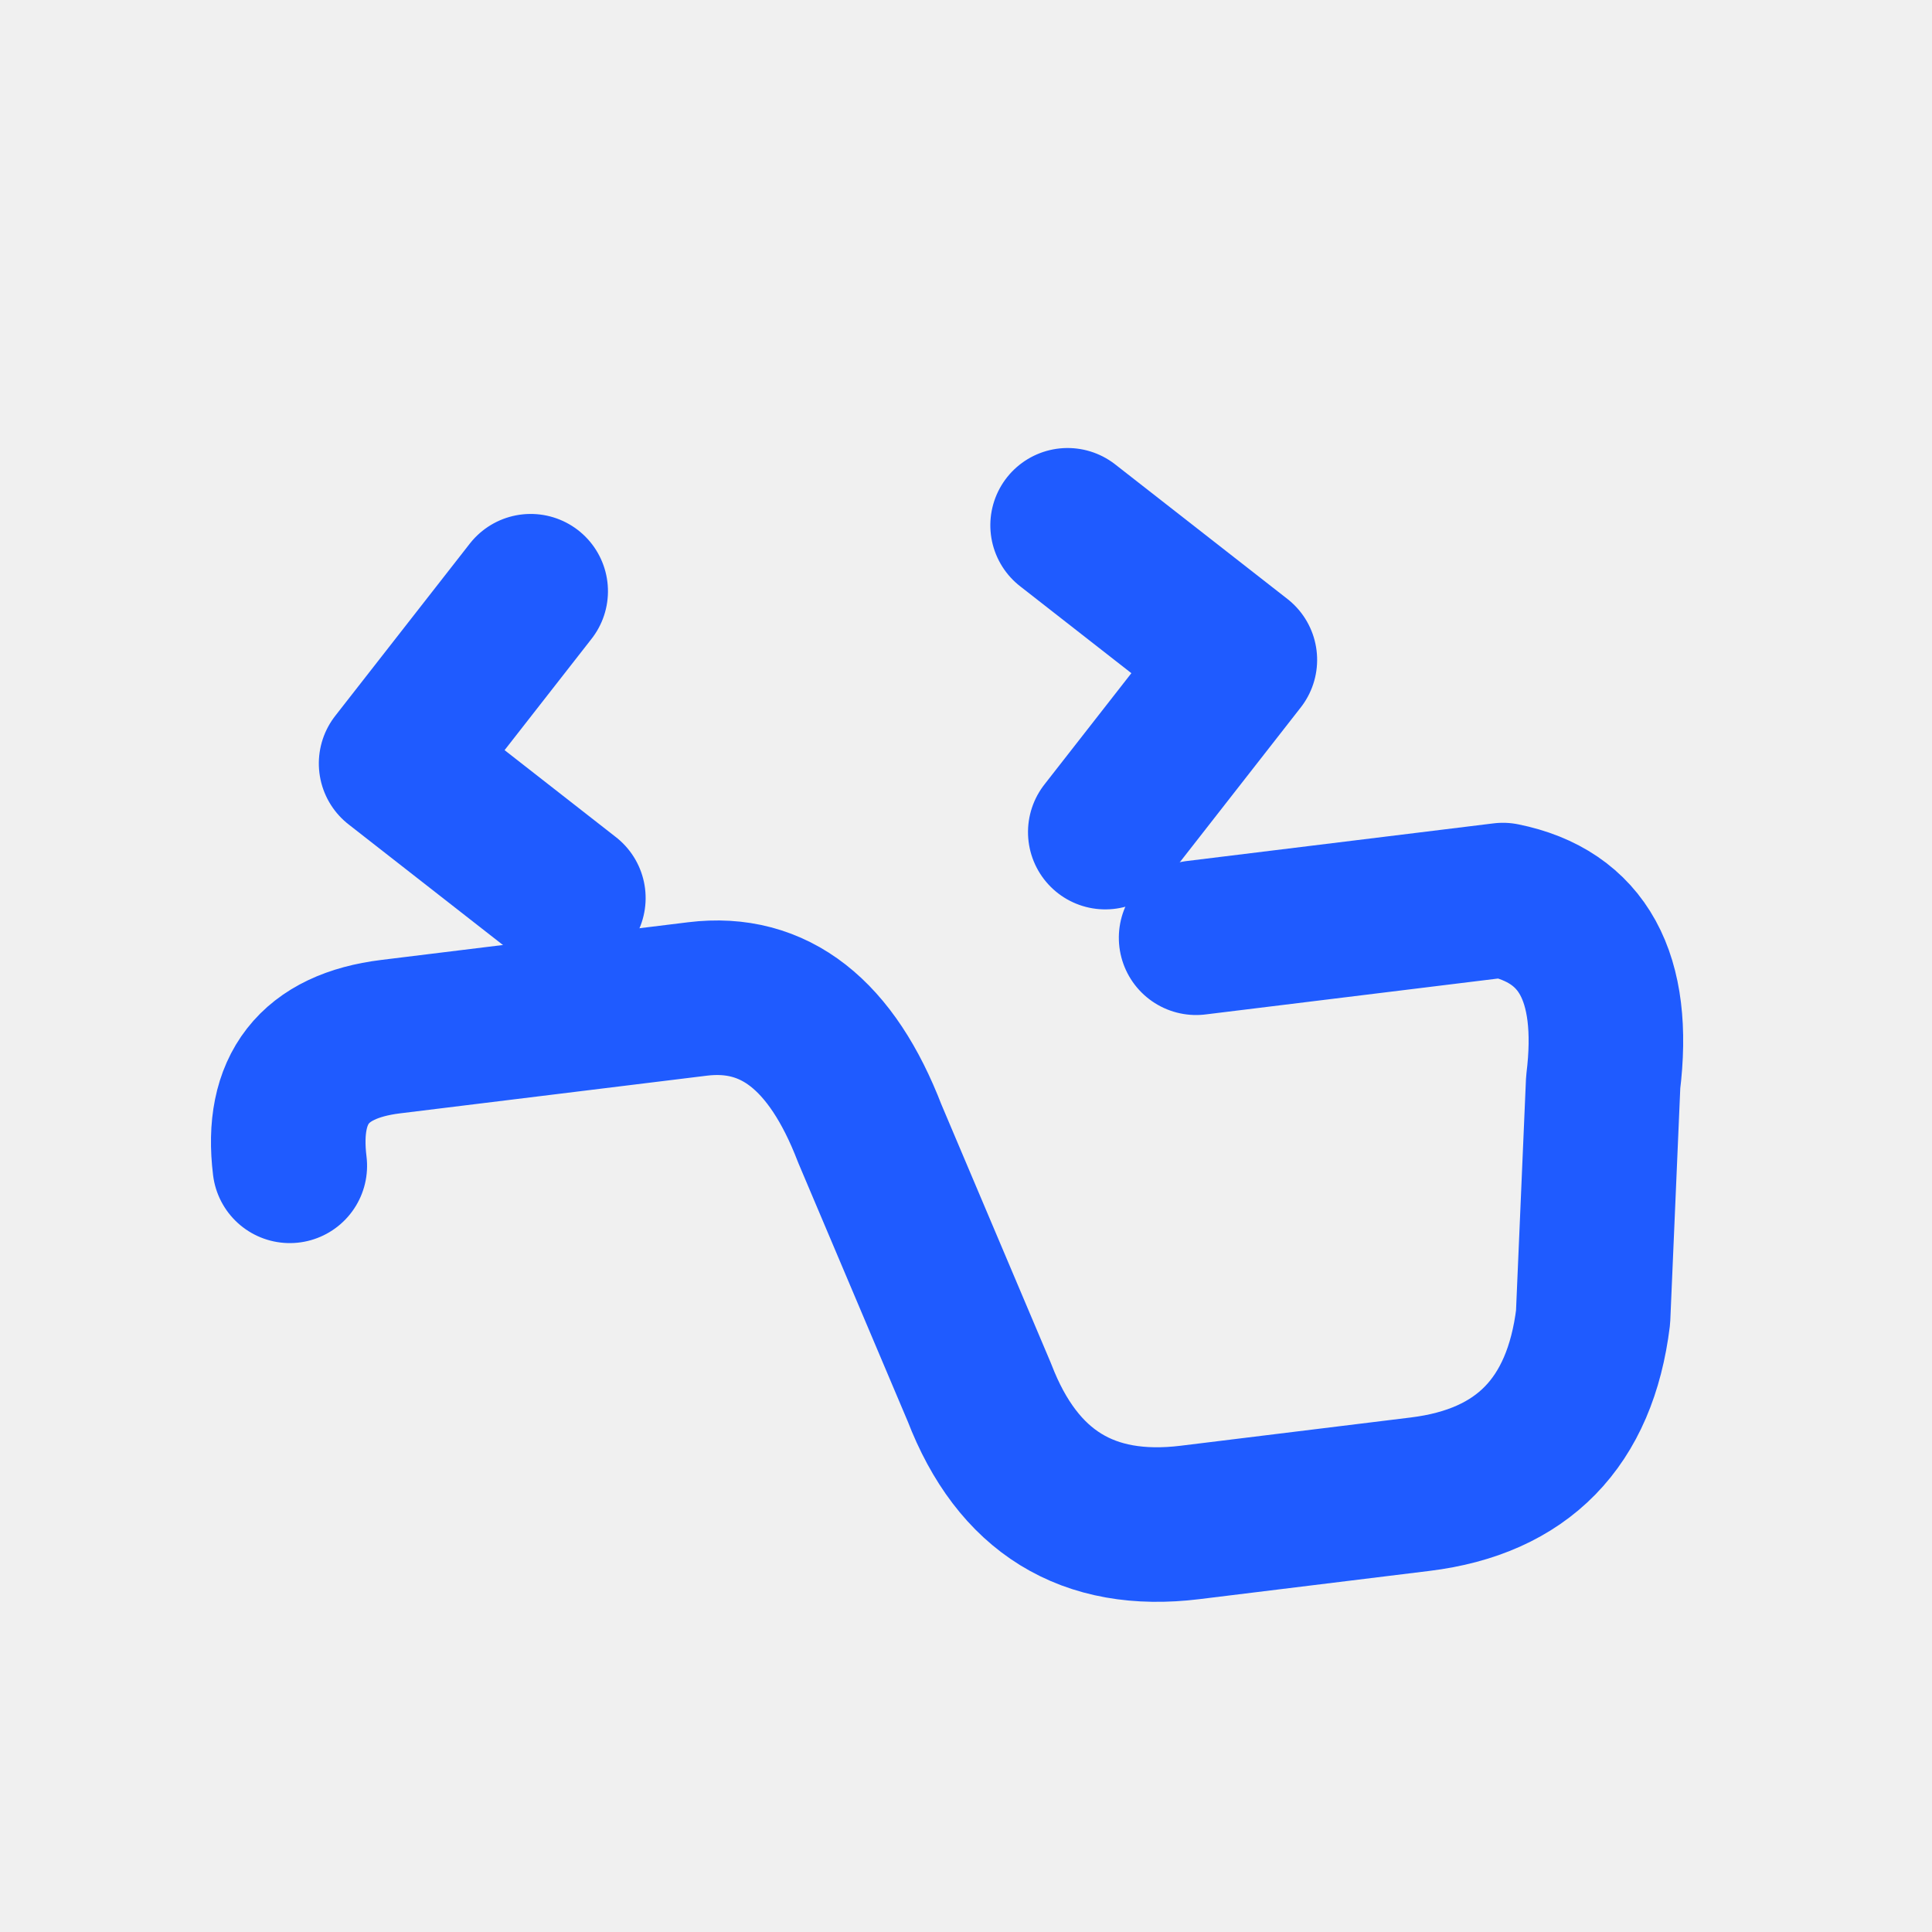
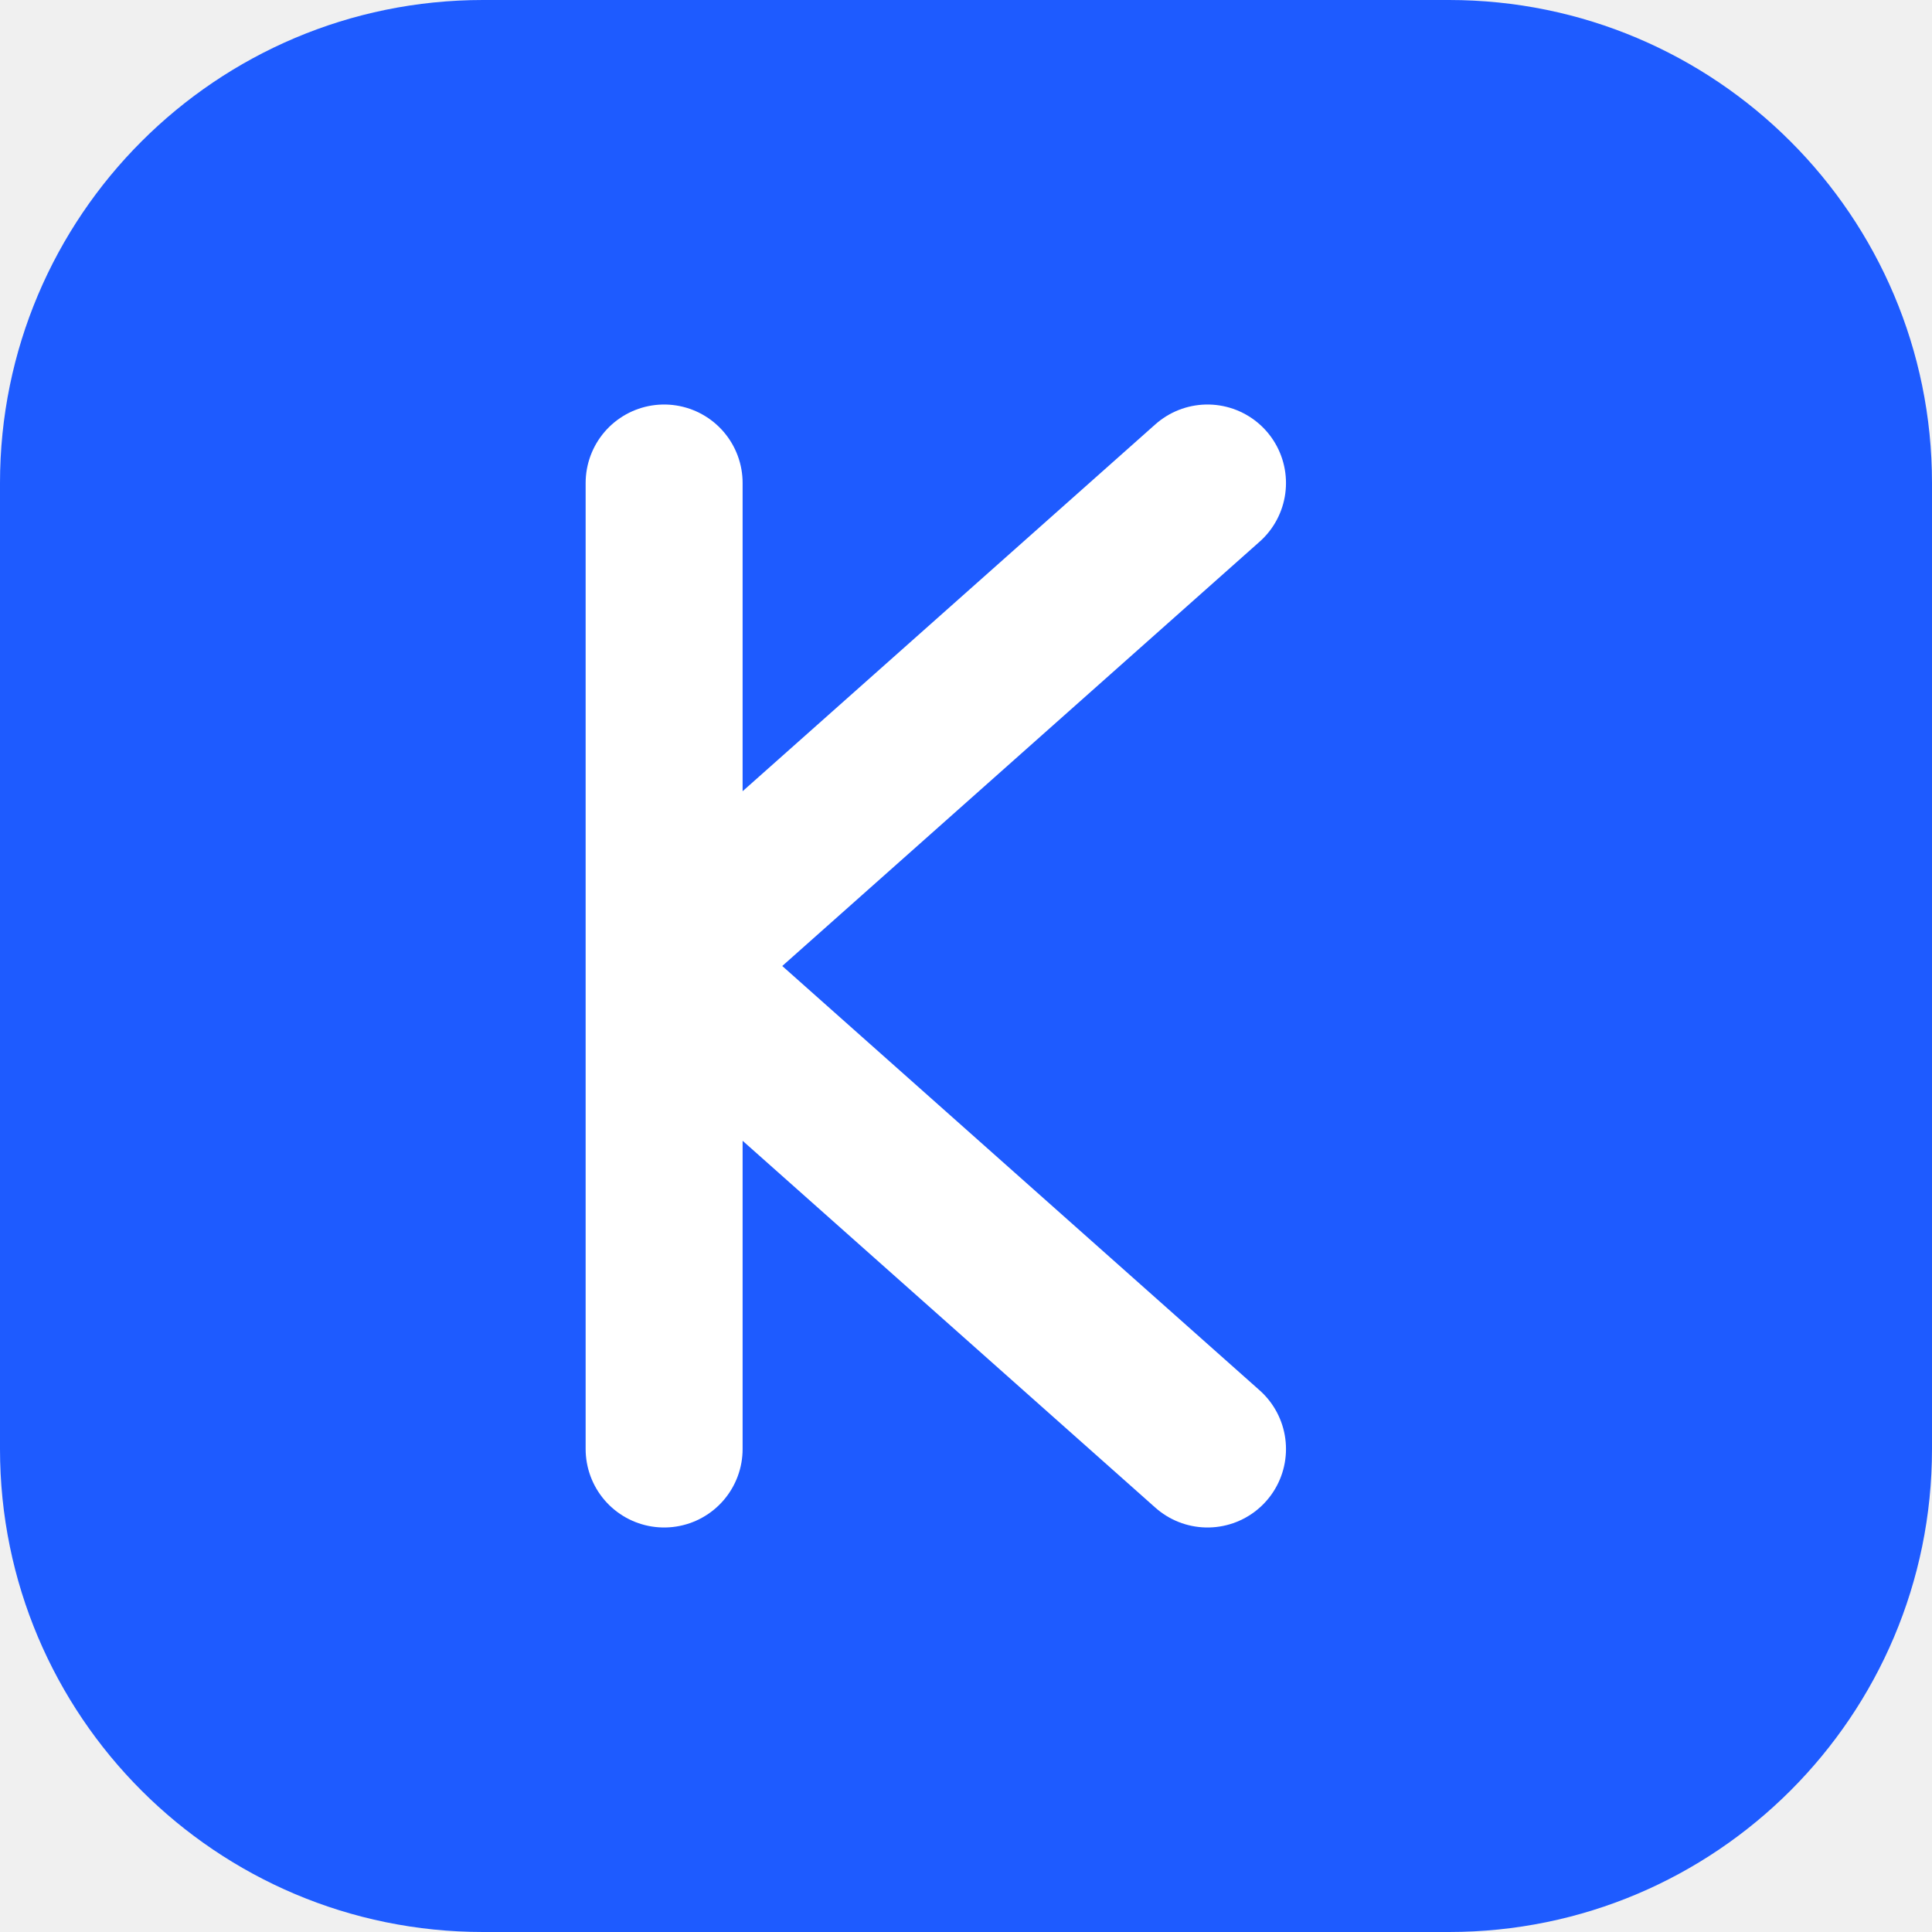
- <svg xmlns="http://www.w3.org/2000/svg" viewBox="0 0 100 100" width="32" height="32">
-   <g transform="rotate(-7 50 50)" stroke="#1F5BFF" stroke-width="8" stroke-linecap="round" stroke-linejoin="round" fill="none">
-     <path d="M30 28 L22 36 L30 44" />
-     <path d="M58 28 L66 36 L58 44" />
-     <path d="M14 56 Q14 50 20 50 L36 50 Q42 50 44 58 L48 72 Q50 80 58 80 L70 80 Q78 80 80 72 L82 60 Q84 52 78 50 L62 50" />
-   </g>
+ <svg xmlns="http://www.w3.org/2000/svg" viewBox="0 0 32 32" width="32" height="32">
+   <rect width="32" height="32" rx="8" fill="#1E5BFF" />
+   <path d="M11 8v16M11 16l9-8M11 16l9 8" stroke="#fff" stroke-width="2.6" stroke-linecap="round" stroke-linejoin="round" fill="none" />
</svg>
